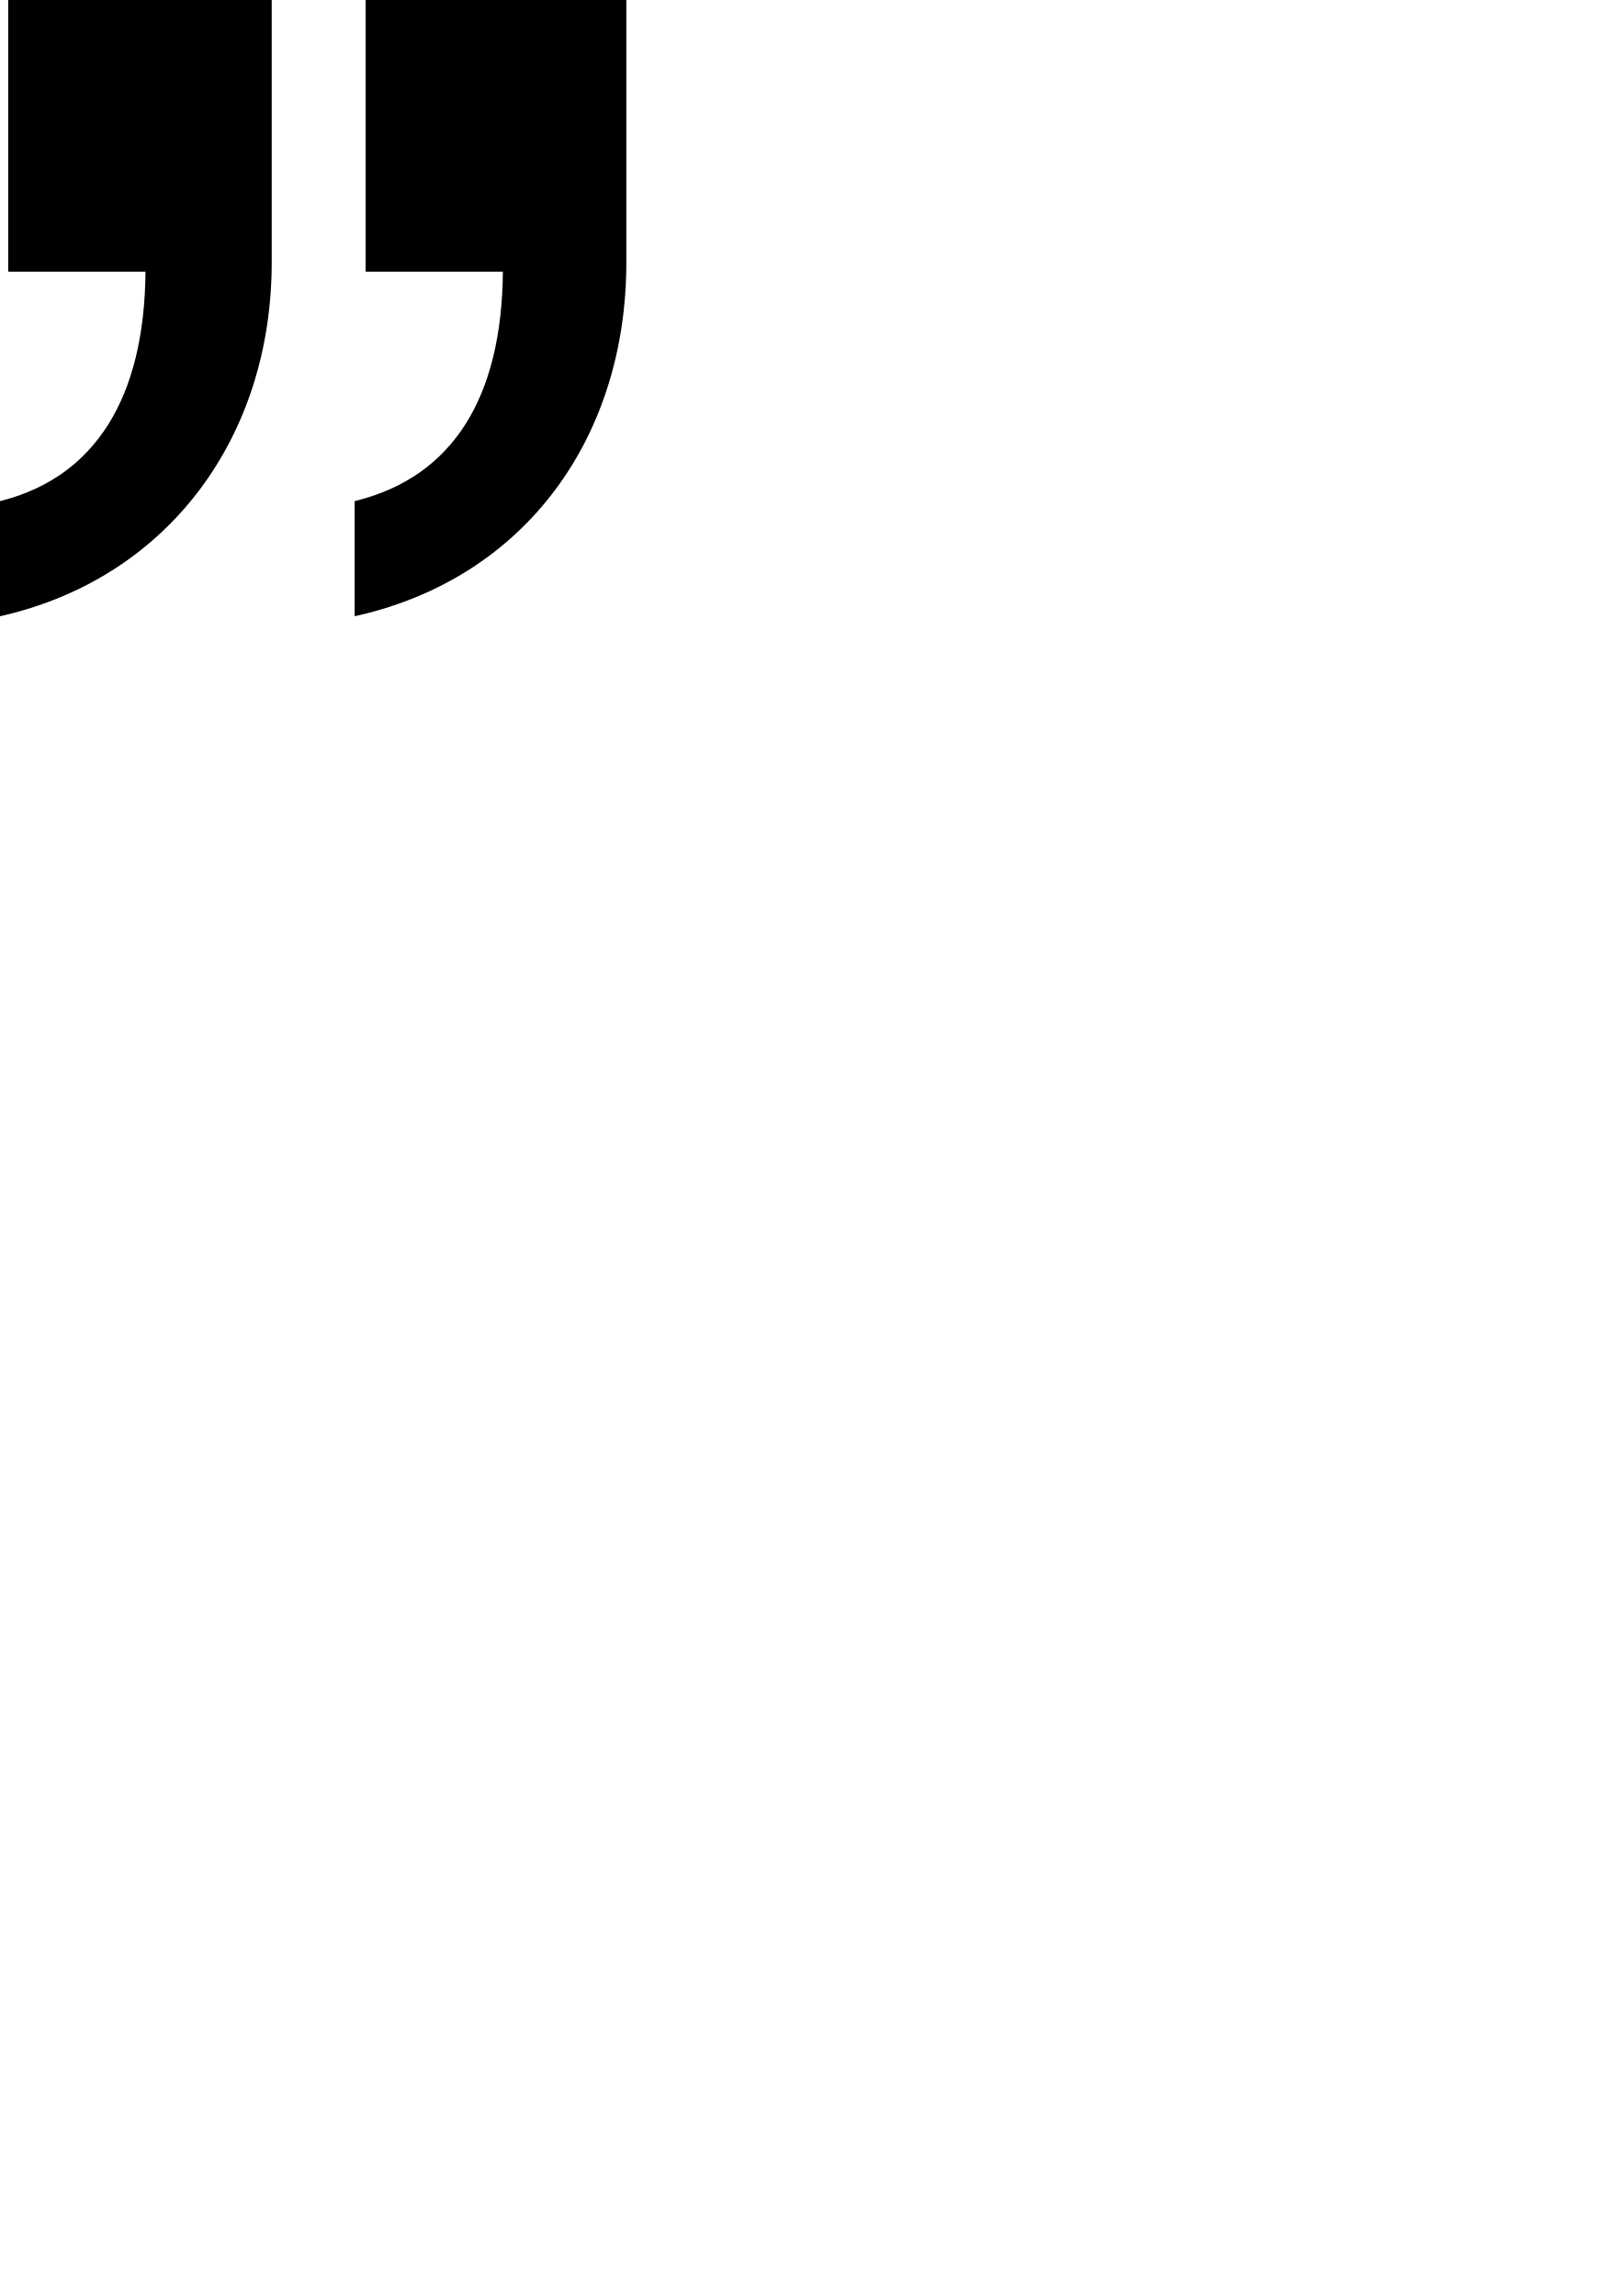
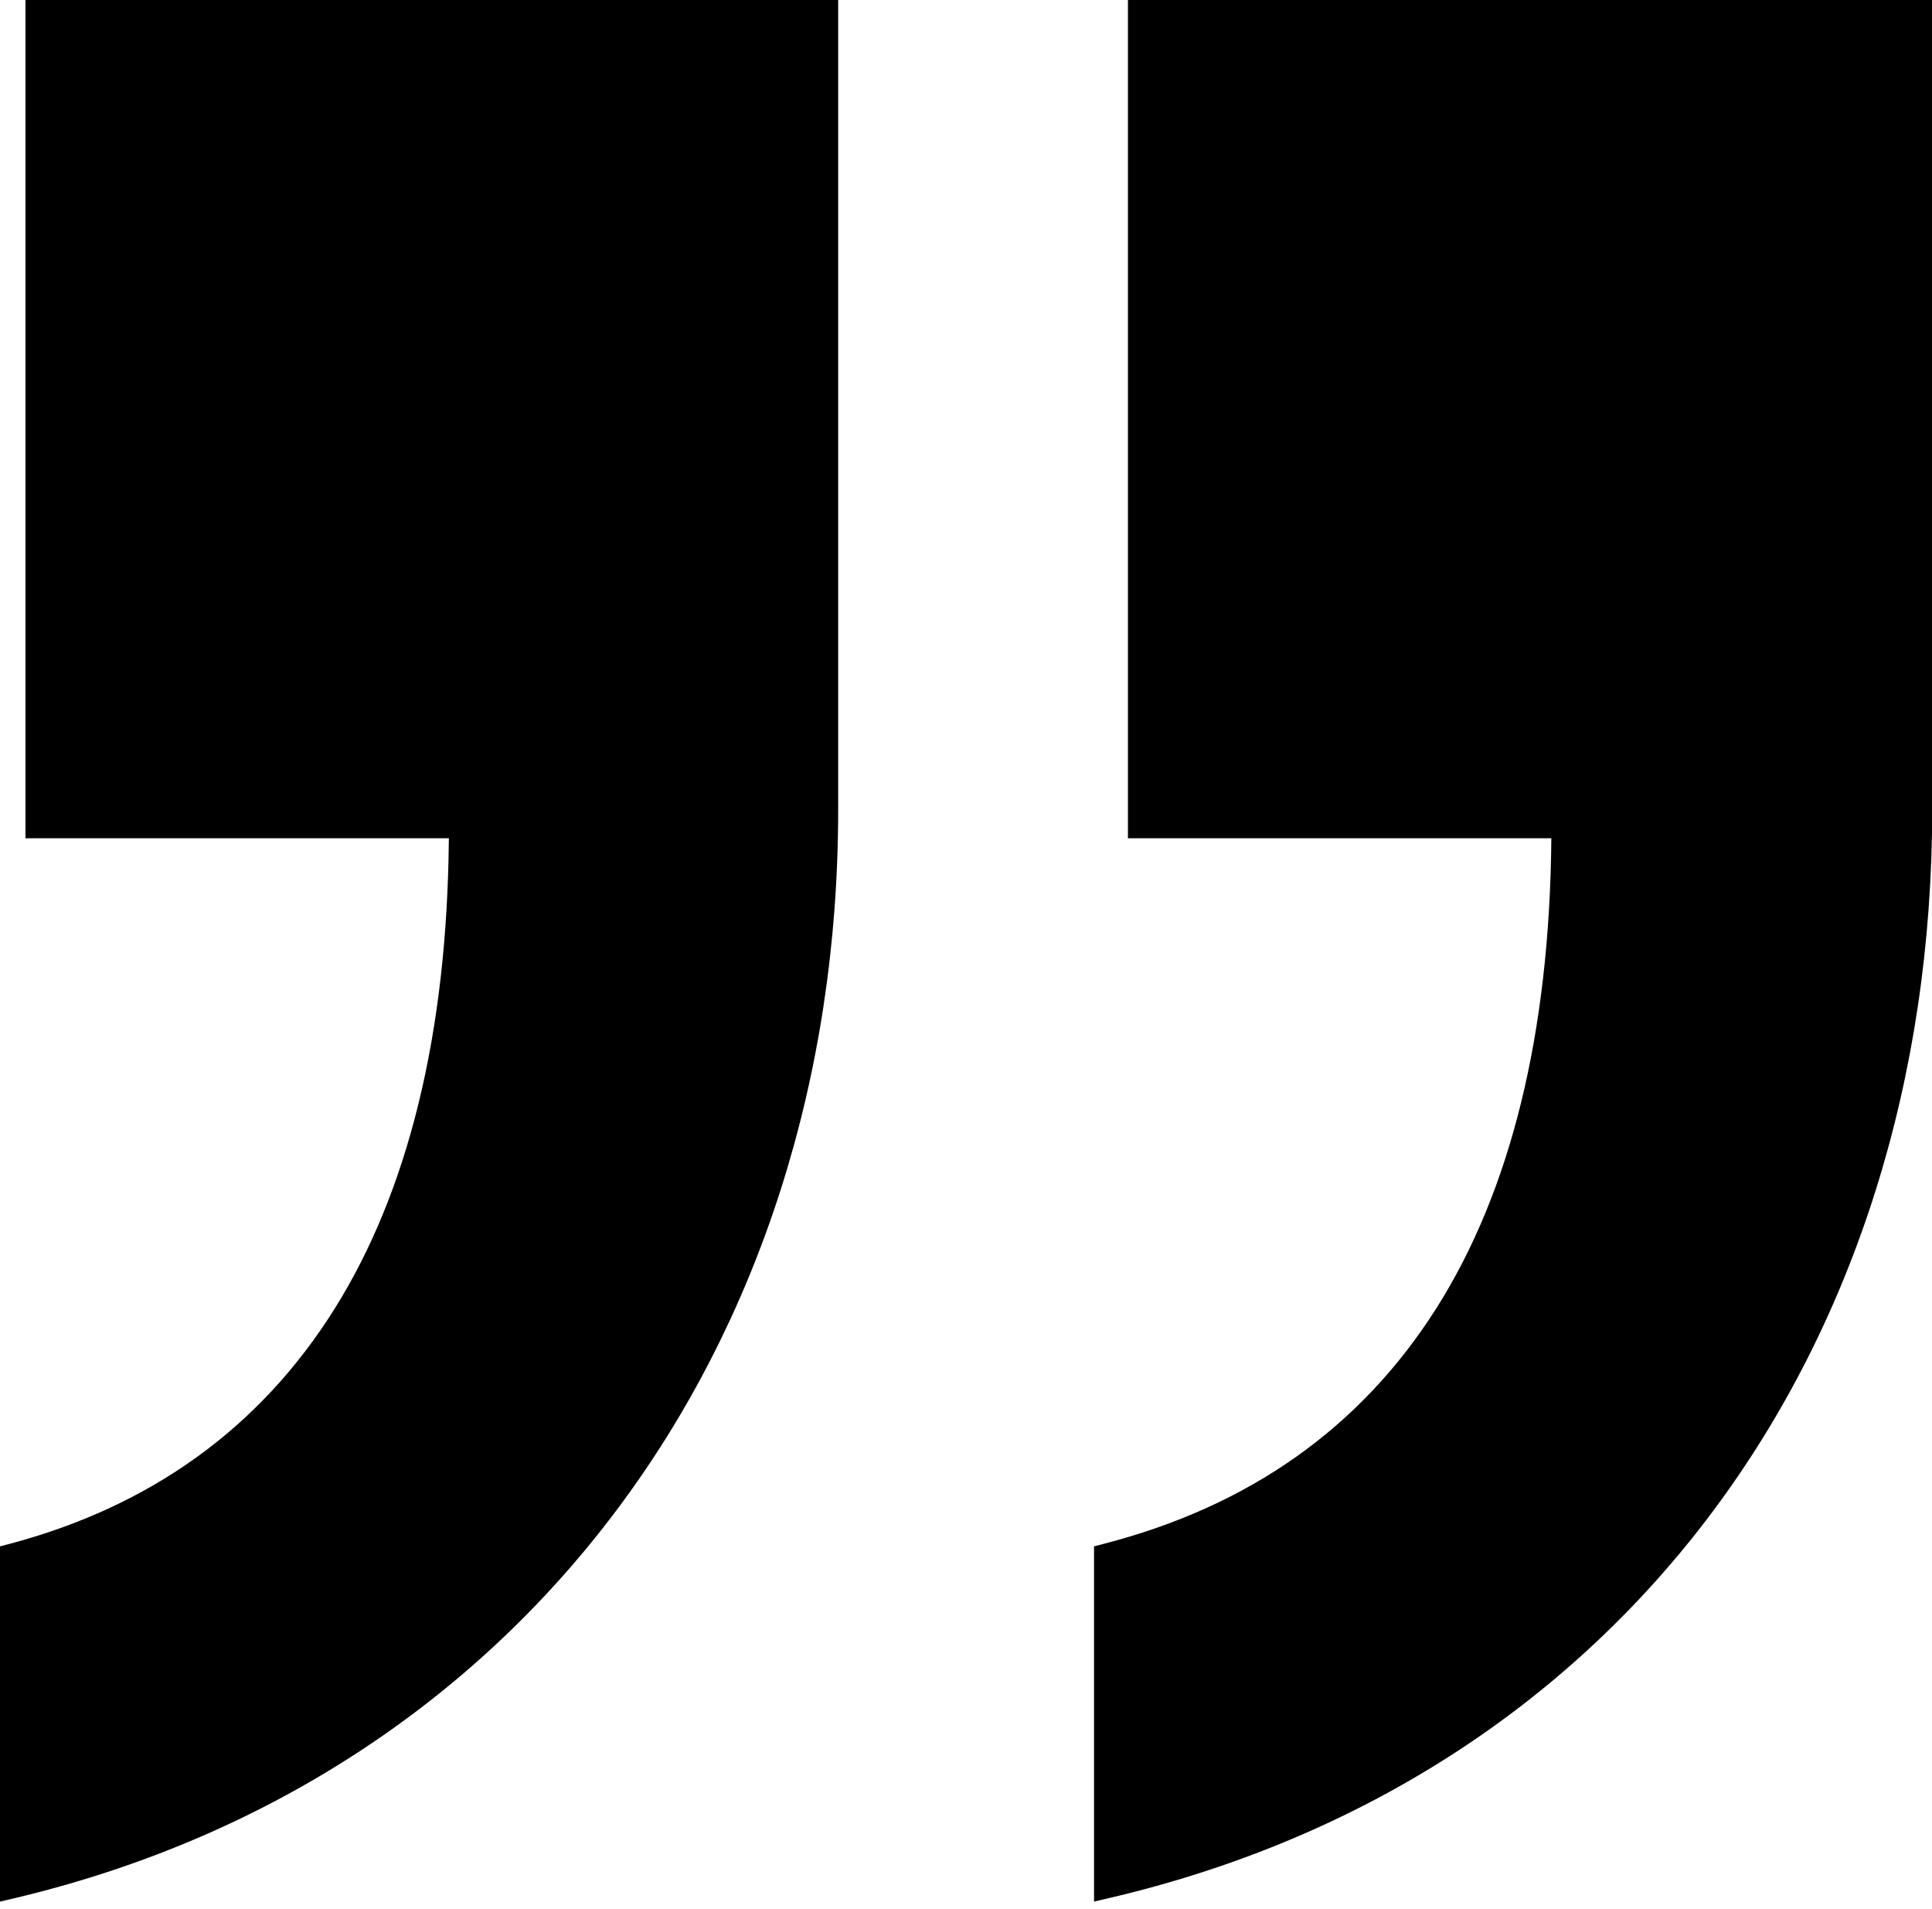
- <svg xmlns="http://www.w3.org/2000/svg" width="210mm" height="297mm" viewBox="0 0 210 297" version="1.1" id="svg8">
+ <svg xmlns="http://www.w3.org/2000/svg" id="svg8" version="1.1" viewBox="0 0 81 80" height="80mm" width="81mm">
  <defs id="defs2">
-     <rect x="3.571" y="5.194" width="469.973" height="503.267" id="rect12" />
+     <rect id="rect12" height="503.267" width="469.973" y="5.194" x="3.571" />
  </defs>
  <g id="layer1">
-     <g style="font-style:normal;font-variant:normal;font-weight:normal;font-stretch:normal;font-size:352.778px;line-height:1.25;font-family:'Apple SD Gothic Neo';-inkscape-font-specification:'Apple SD Gothic Neo';white-space:pre;shape-inside:url(#rect12);fill:#000000" id="g39" transform="matrix(1.007873,0,0,1.007873,-15.89369,-44.19879)">
-       <path id="path41" d="M 61.779,122.318 C 82.945,117.379 95.645,99.74 95.645,77.515 V 44.354 H 63.19 v 33.867 h 17.639 c 0,16.933 -6.703,27.164 -19.05,30.339 z m -45.508,0 C 37.084,117.379 50.137,99.74 50.137,77.515 V 44.354 H 17.329 v 33.867 h 17.639 c 0,16.933 -6.703,27.164 -18.697,30.339 z" style="color:#000000;font-style:normal;font-variant:normal;font-weight:normal;font-stretch:normal;font-size:medium;line-height:1.25;font-family:'Apple SD Gothic Neo';-inkscape-font-specification:'Apple SD Gothic Neo';font-variant-ligatures:normal;font-variant-position:normal;font-variant-caps:normal;font-variant-numeric:normal;font-variant-alternates:normal;font-variant-east-asian:normal;font-feature-settings:normal;font-variation-settings:normal;text-indent:0;text-align:start;text-decoration:none;text-decoration-line:none;text-decoration-style:solid;text-decoration-color:#000000;letter-spacing:normal;word-spacing:normal;text-transform:none;writing-mode:lr-tb;direction:ltr;text-orientation:mixed;dominant-baseline:auto;baseline-shift:baseline;text-anchor:start;white-space:normal;shape-inside:url(#rect12);shape-padding:0;shape-margin:0;inline-size:0;clip-rule:nonzero;display:inline;overflow:visible;visibility:visible;isolation:auto;mix-blend-mode:normal;color-interpolation:sRGB;color-interpolation-filters:linearRGB;solid-color:#000000;solid-opacity:1;vector-effect:none;fill:#000000;fill-opacity:1;fill-rule:nonzero;stroke:none;stroke-width:1;stroke-linecap:butt;stroke-linejoin:miter;stroke-miterlimit:4;stroke-dasharray:none;stroke-dashoffset:0;stroke-opacity:1;color-rendering:auto;image-rendering:auto;shape-rendering:auto;text-rendering:auto;enable-background:accumulate;stop-color:#000000;stop-opacity:1" />
-       <path id="path43" d="m 16.828,43.854 v 34.867 h 17.613 c -0.068,8.155 -1.703,14.698 -4.748,19.562 -3.11,4.968 -7.66,8.234 -13.551,9.793 l -0.373,0.098 v 14.775 l 0.617,-0.145 c 21.028,-4.99 34.25,-22.868 34.25,-45.289 V 43.854 Z m 45.861,0 v 34.867 h 17.613 c -0.068,8.155 -1.704,14.697 -4.791,19.561 -3.153,4.967 -7.788,8.232 -13.857,9.793 l -0.375,0.098 v 14.775 l 0.613,-0.143 C 83.273,117.816 96.145,99.931 96.145,77.516 V 43.854 Z m -44.861,1 h 31.809 v 32.662 c 0,21.799 -12.644,39.02 -32.867,44.115 v -12.721 c 5.918,-1.657 10.601,-5.032 13.771,-10.096 3.24,-5.174 4.926,-12.061 4.926,-20.594 v -0.5 H 17.828 Z m 45.861,0 h 31.455 v 32.662 c 0,21.808 -12.299,39.025 -32.865,44.117 v -12.721 c 6.087,-1.656 10.861,-5.03 14.076,-10.096 3.285,-5.175 4.973,-12.063 4.973,-20.596 v -0.5 H 63.689 Z" style="color:#000000;font-style:normal;font-variant:normal;font-weight:normal;font-stretch:normal;font-size:medium;line-height:1.25;font-family:'Apple SD Gothic Neo';-inkscape-font-specification:'Apple SD Gothic Neo';font-variant-ligatures:normal;font-variant-position:normal;font-variant-caps:normal;font-variant-numeric:normal;font-variant-alternates:normal;font-variant-east-asian:normal;font-feature-settings:normal;font-variation-settings:normal;text-indent:0;text-align:start;text-decoration:none;text-decoration-line:none;text-decoration-style:solid;text-decoration-color:#000000;letter-spacing:normal;word-spacing:normal;text-transform:none;writing-mode:lr-tb;direction:ltr;text-orientation:mixed;dominant-baseline:auto;baseline-shift:baseline;text-anchor:start;white-space:normal;shape-inside:url(#rect12);shape-padding:0;shape-margin:0;inline-size:0;clip-rule:nonzero;display:inline;overflow:visible;visibility:visible;isolation:auto;mix-blend-mode:normal;color-interpolation:sRGB;color-interpolation-filters:linearRGB;solid-color:#000000;solid-opacity:1;vector-effect:none;fill-opacity:1;fill-rule:nonzero;stroke:none;stroke-width:1;stroke-linecap:butt;stroke-linejoin:miter;stroke-miterlimit:4;stroke-dasharray:none;stroke-dashoffset:0;stroke-opacity:1;color-rendering:auto;image-rendering:auto;shape-rendering:auto;text-rendering:auto;enable-background:accumulate;stop-color:#000000;stop-opacity:1" />
+     <g transform="matrix(1.007873,0,0,1.007873,-15.89369,-44.19879)" id="g39" style="font-style:normal;font-variant:normal;font-weight:normal;font-stretch:normal;font-size:352.778px;line-height:1.25;font-family:'Apple SD Gothic Neo';-inkscape-font-specification:'Apple SD Gothic Neo';white-space:pre;shape-inside:url(#rect12);fill:#000000">
+       <path style="color:#000000;font-style:normal;font-variant:normal;font-weight:normal;font-stretch:normal;font-size:medium;line-height:1.25;font-family:'Apple SD Gothic Neo';-inkscape-font-specification:'Apple SD Gothic Neo';font-variant-ligatures:normal;font-variant-position:normal;font-variant-caps:normal;font-variant-numeric:normal;font-variant-alternates:normal;font-variant-east-asian:normal;font-feature-settings:normal;font-variation-settings:normal;text-indent:0;text-align:start;text-decoration:none;text-decoration-line:none;text-decoration-style:solid;text-decoration-color:#000000;letter-spacing:normal;word-spacing:normal;text-transform:none;writing-mode:lr-tb;direction:ltr;text-orientation:mixed;dominant-baseline:auto;baseline-shift:baseline;text-anchor:start;white-space:normal;shape-inside:url(#rect12);shape-padding:0;shape-margin:0;inline-size:0;clip-rule:nonzero;display:inline;overflow:visible;visibility:visible;isolation:auto;mix-blend-mode:normal;color-interpolation:sRGB;color-interpolation-filters:linearRGB;solid-color:#000000;solid-opacity:1;vector-effect:none;fill:#000000;fill-opacity:1;fill-rule:nonzero;stroke:none;stroke-width:1;stroke-linecap:butt;stroke-linejoin:miter;stroke-miterlimit:4;stroke-dasharray:none;stroke-dashoffset:0;stroke-opacity:1;color-rendering:auto;image-rendering:auto;shape-rendering:auto;text-rendering:auto;enable-background:accumulate;stop-color:#000000;stop-opacity:1" d="M 61.779,122.318 C 82.945,117.379 95.645,99.74 95.645,77.515 V 44.354 H 63.19 v 33.867 h 17.639 c 0,16.933 -6.703,27.164 -19.05,30.339 z m -45.508,0 C 37.084,117.379 50.137,99.74 50.137,77.515 V 44.354 H 17.329 v 33.867 h 17.639 c 0,16.933 -6.703,27.164 -18.697,30.339 z" id="path41" />
+       <path style="color:#000000;font-style:normal;font-variant:normal;font-weight:normal;font-stretch:normal;font-size:medium;line-height:1.25;font-family:'Apple SD Gothic Neo';-inkscape-font-specification:'Apple SD Gothic Neo';font-variant-ligatures:normal;font-variant-position:normal;font-variant-caps:normal;font-variant-numeric:normal;font-variant-alternates:normal;font-variant-east-asian:normal;font-feature-settings:normal;font-variation-settings:normal;text-indent:0;text-align:start;text-decoration:none;text-decoration-line:none;text-decoration-style:solid;text-decoration-color:#000000;letter-spacing:normal;word-spacing:normal;text-transform:none;writing-mode:lr-tb;direction:ltr;text-orientation:mixed;dominant-baseline:auto;baseline-shift:baseline;text-anchor:start;white-space:normal;shape-inside:url(#rect12);shape-padding:0;shape-margin:0;inline-size:0;clip-rule:nonzero;display:inline;overflow:visible;visibility:visible;isolation:auto;mix-blend-mode:normal;color-interpolation:sRGB;color-interpolation-filters:linearRGB;solid-color:#000000;solid-opacity:1;vector-effect:none;fill-opacity:1;fill-rule:nonzero;stroke:none;stroke-width:1;stroke-linecap:butt;stroke-linejoin:miter;stroke-miterlimit:4;stroke-dasharray:none;stroke-dashoffset:0;stroke-opacity:1;color-rendering:auto;image-rendering:auto;shape-rendering:auto;text-rendering:auto;enable-background:accumulate;stop-color:#000000;stop-opacity:1" d="m 16.828,43.854 v 34.867 h 17.613 c -0.068,8.155 -1.703,14.698 -4.748,19.562 -3.11,4.968 -7.66,8.234 -13.551,9.793 l -0.373,0.098 v 14.775 l 0.617,-0.145 c 21.028,-4.99 34.25,-22.868 34.25,-45.289 V 43.854 Z m 45.861,0 v 34.867 h 17.613 c -0.068,8.155 -1.704,14.697 -4.791,19.561 -3.153,4.967 -7.788,8.232 -13.857,9.793 l -0.375,0.098 v 14.775 l 0.613,-0.143 C 83.273,117.816 96.145,99.931 96.145,77.516 V 43.854 Z m -44.861,1 h 31.809 v 32.662 c 0,21.799 -12.644,39.02 -32.867,44.115 v -12.721 c 5.918,-1.657 10.601,-5.032 13.771,-10.096 3.24,-5.174 4.926,-12.061 4.926,-20.594 v -0.5 H 17.828 Z m 45.861,0 h 31.455 v 32.662 c 0,21.808 -12.299,39.025 -32.865,44.117 v -12.721 c 6.087,-1.656 10.861,-5.03 14.076,-10.096 3.285,-5.175 4.973,-12.063 4.973,-20.596 v -0.5 H 63.689 Z" id="path43" />
    </g>
  </g>
</svg>
